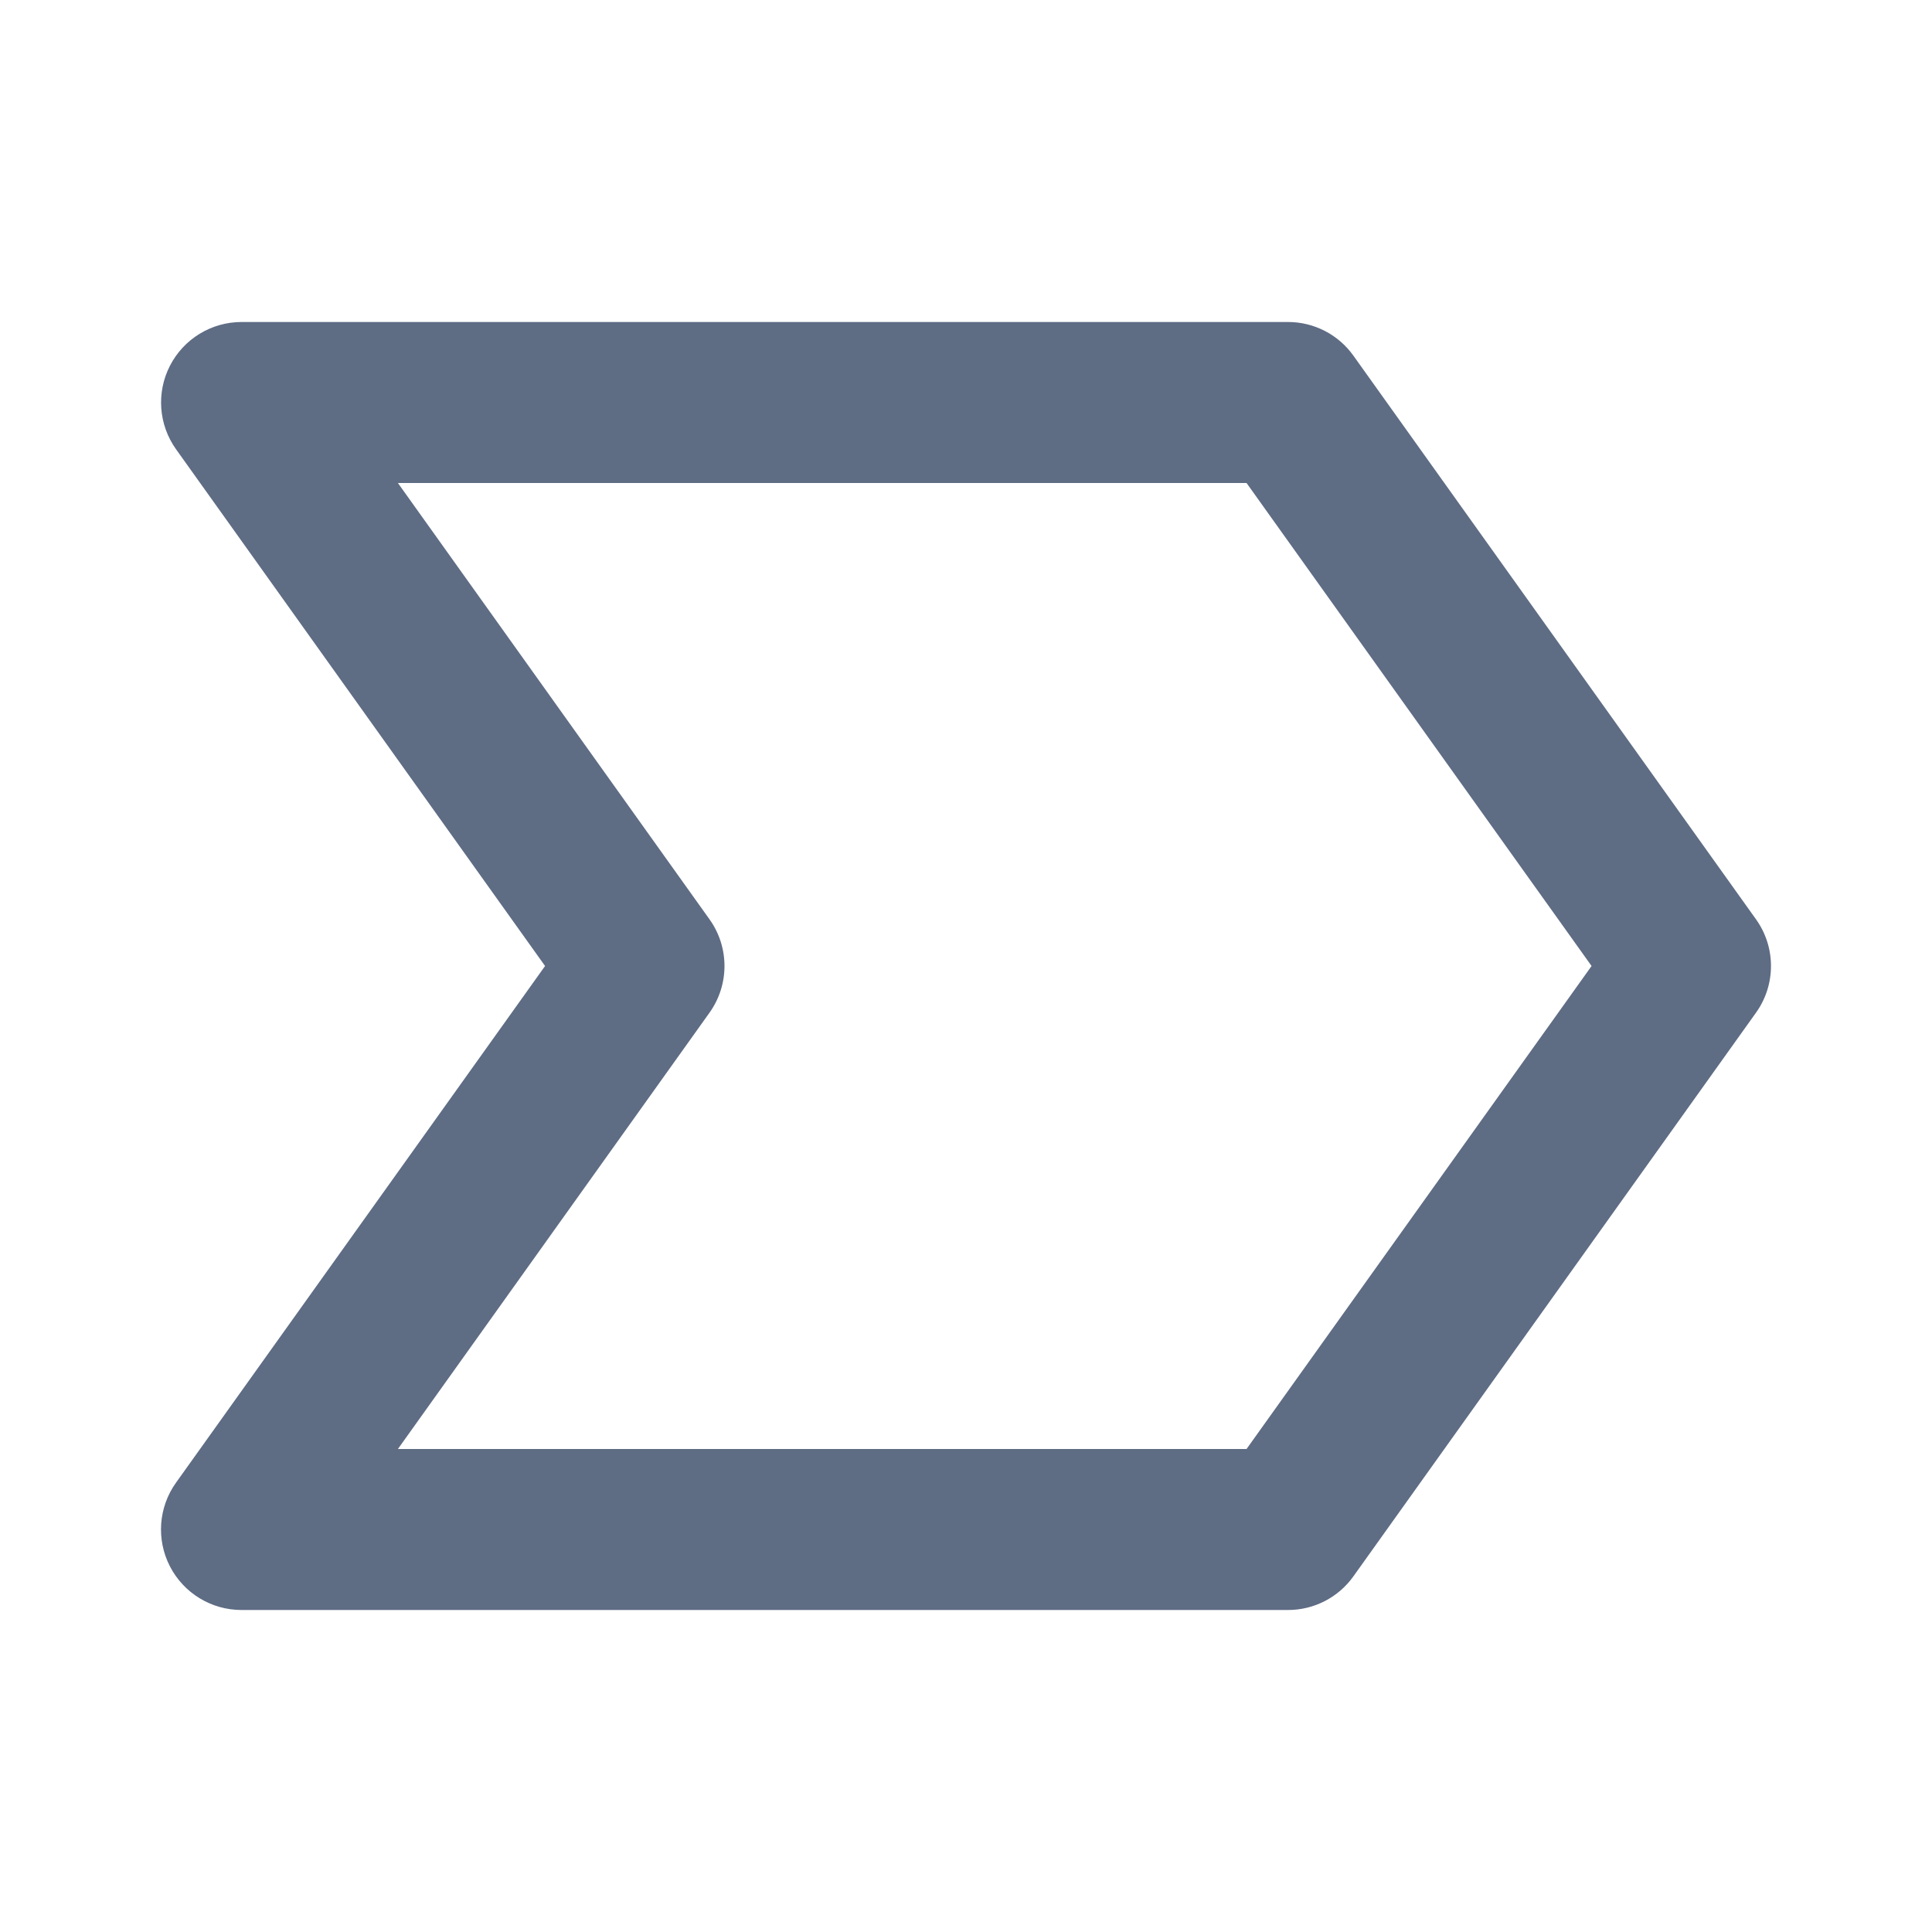
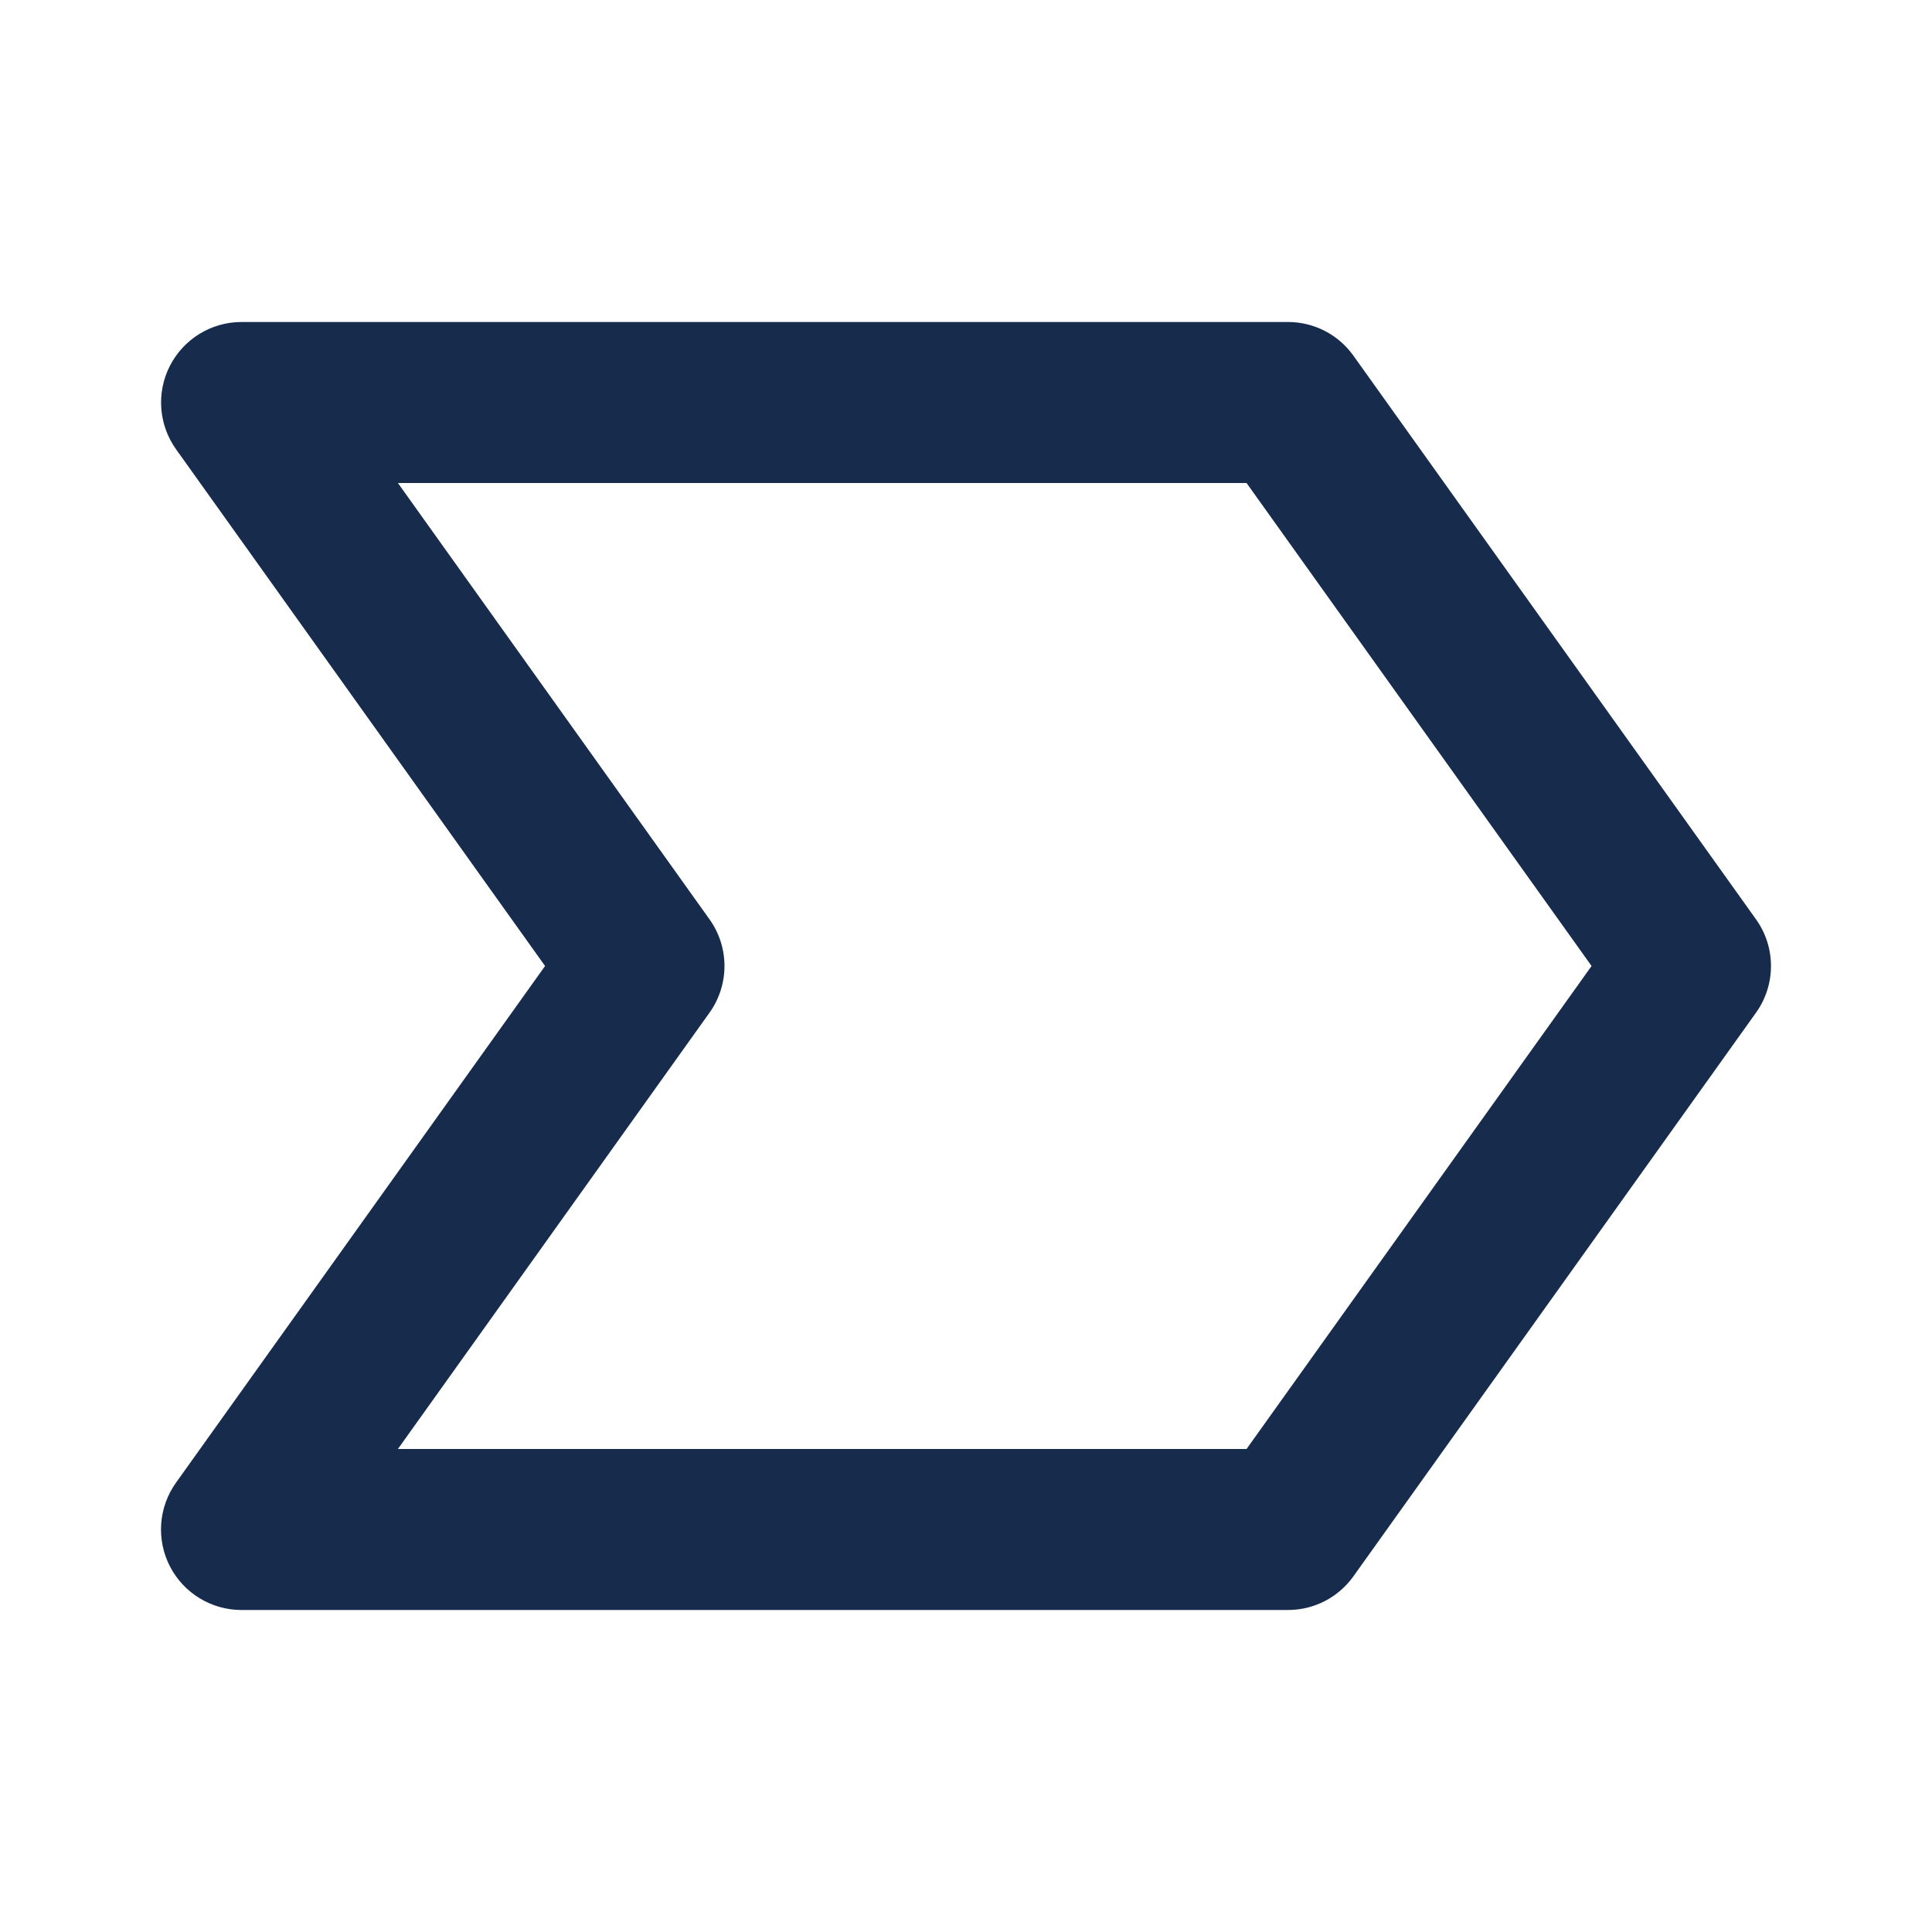
- <svg xmlns="http://www.w3.org/2000/svg" width="24px" height="24px" fill="#5e6c84" viewBox="0 0 24 24">
+ <svg xmlns="http://www.w3.org/2000/svg" width="24px" height="24px" fill="#172b4d" viewBox="0 0 24 24">
  <path d="M16.813 4.419A.997.997 0 0 0 16 4H3a1 1 0 0 0-.813 1.581L6.771 12l-4.585 6.419A1 1 0 0 0 3 20h13a.997.997 0 0 0 .813-.419l5-7a.997.997 0 0 0 0-1.162l-5-7zM15.485 18H4.943l3.87-5.419a.997.997 0 0 0 0-1.162L4.943 6h10.542l4.286 6-4.286 6z" />
</svg>
